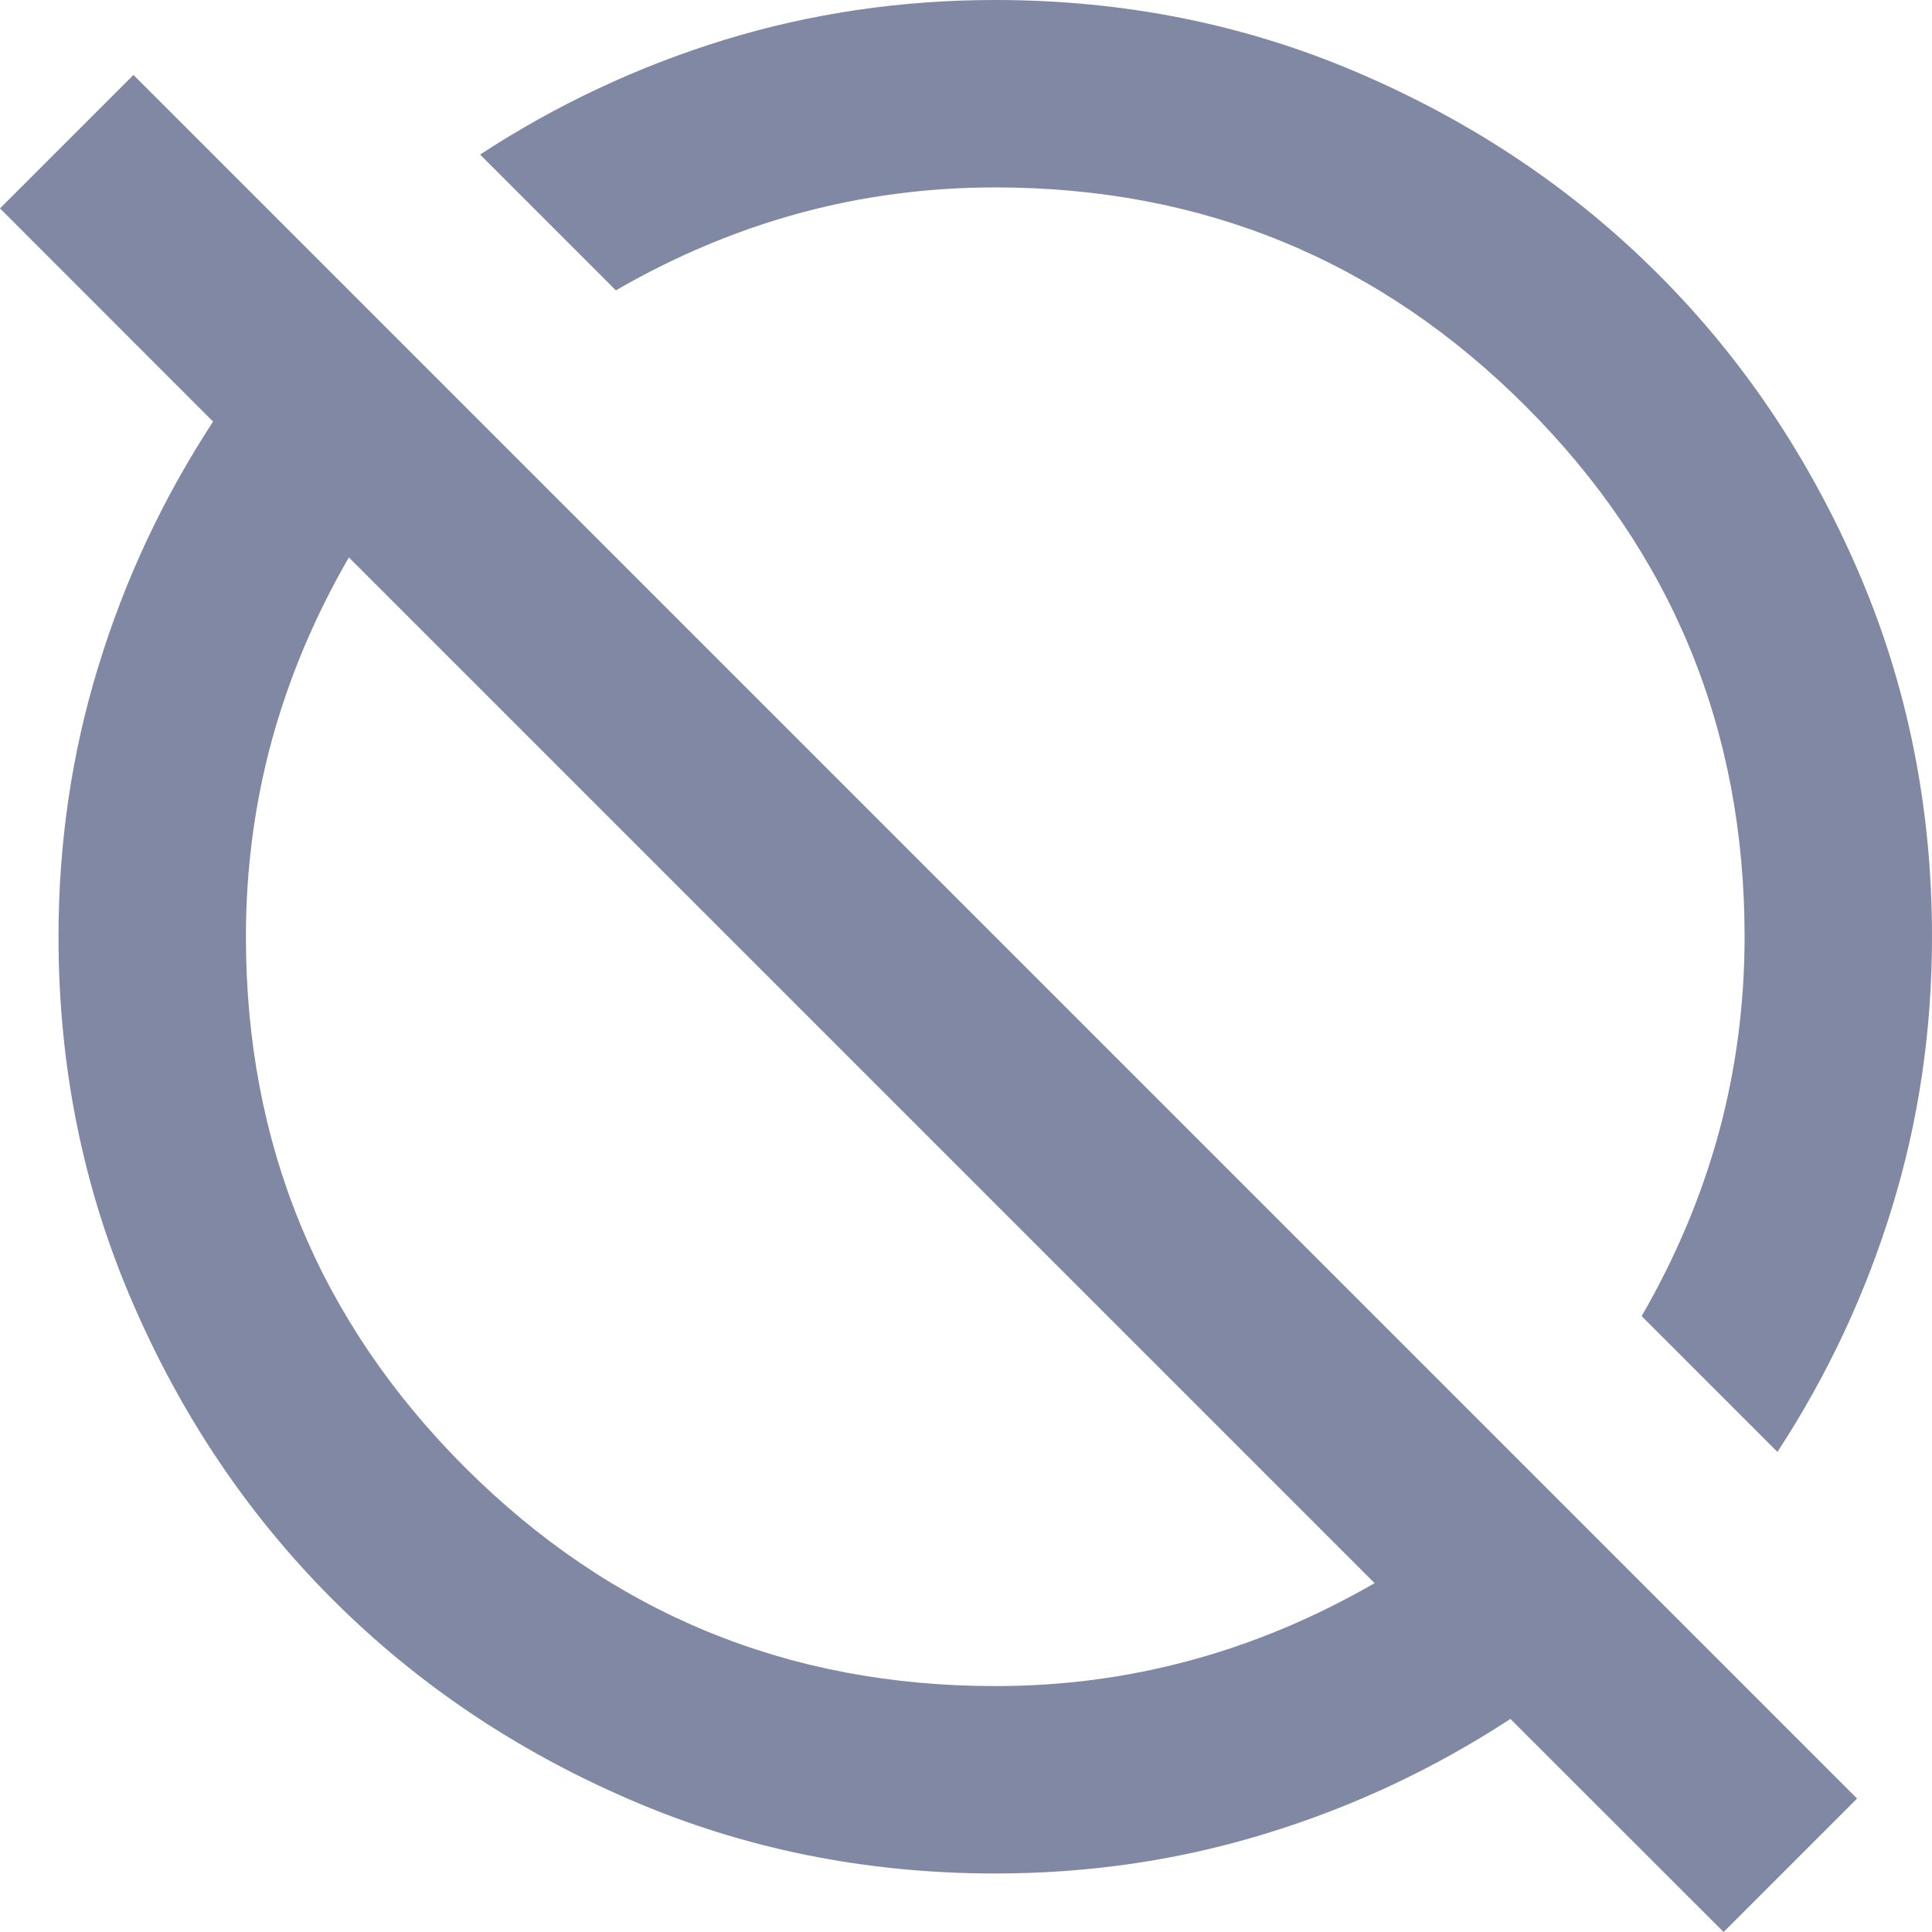
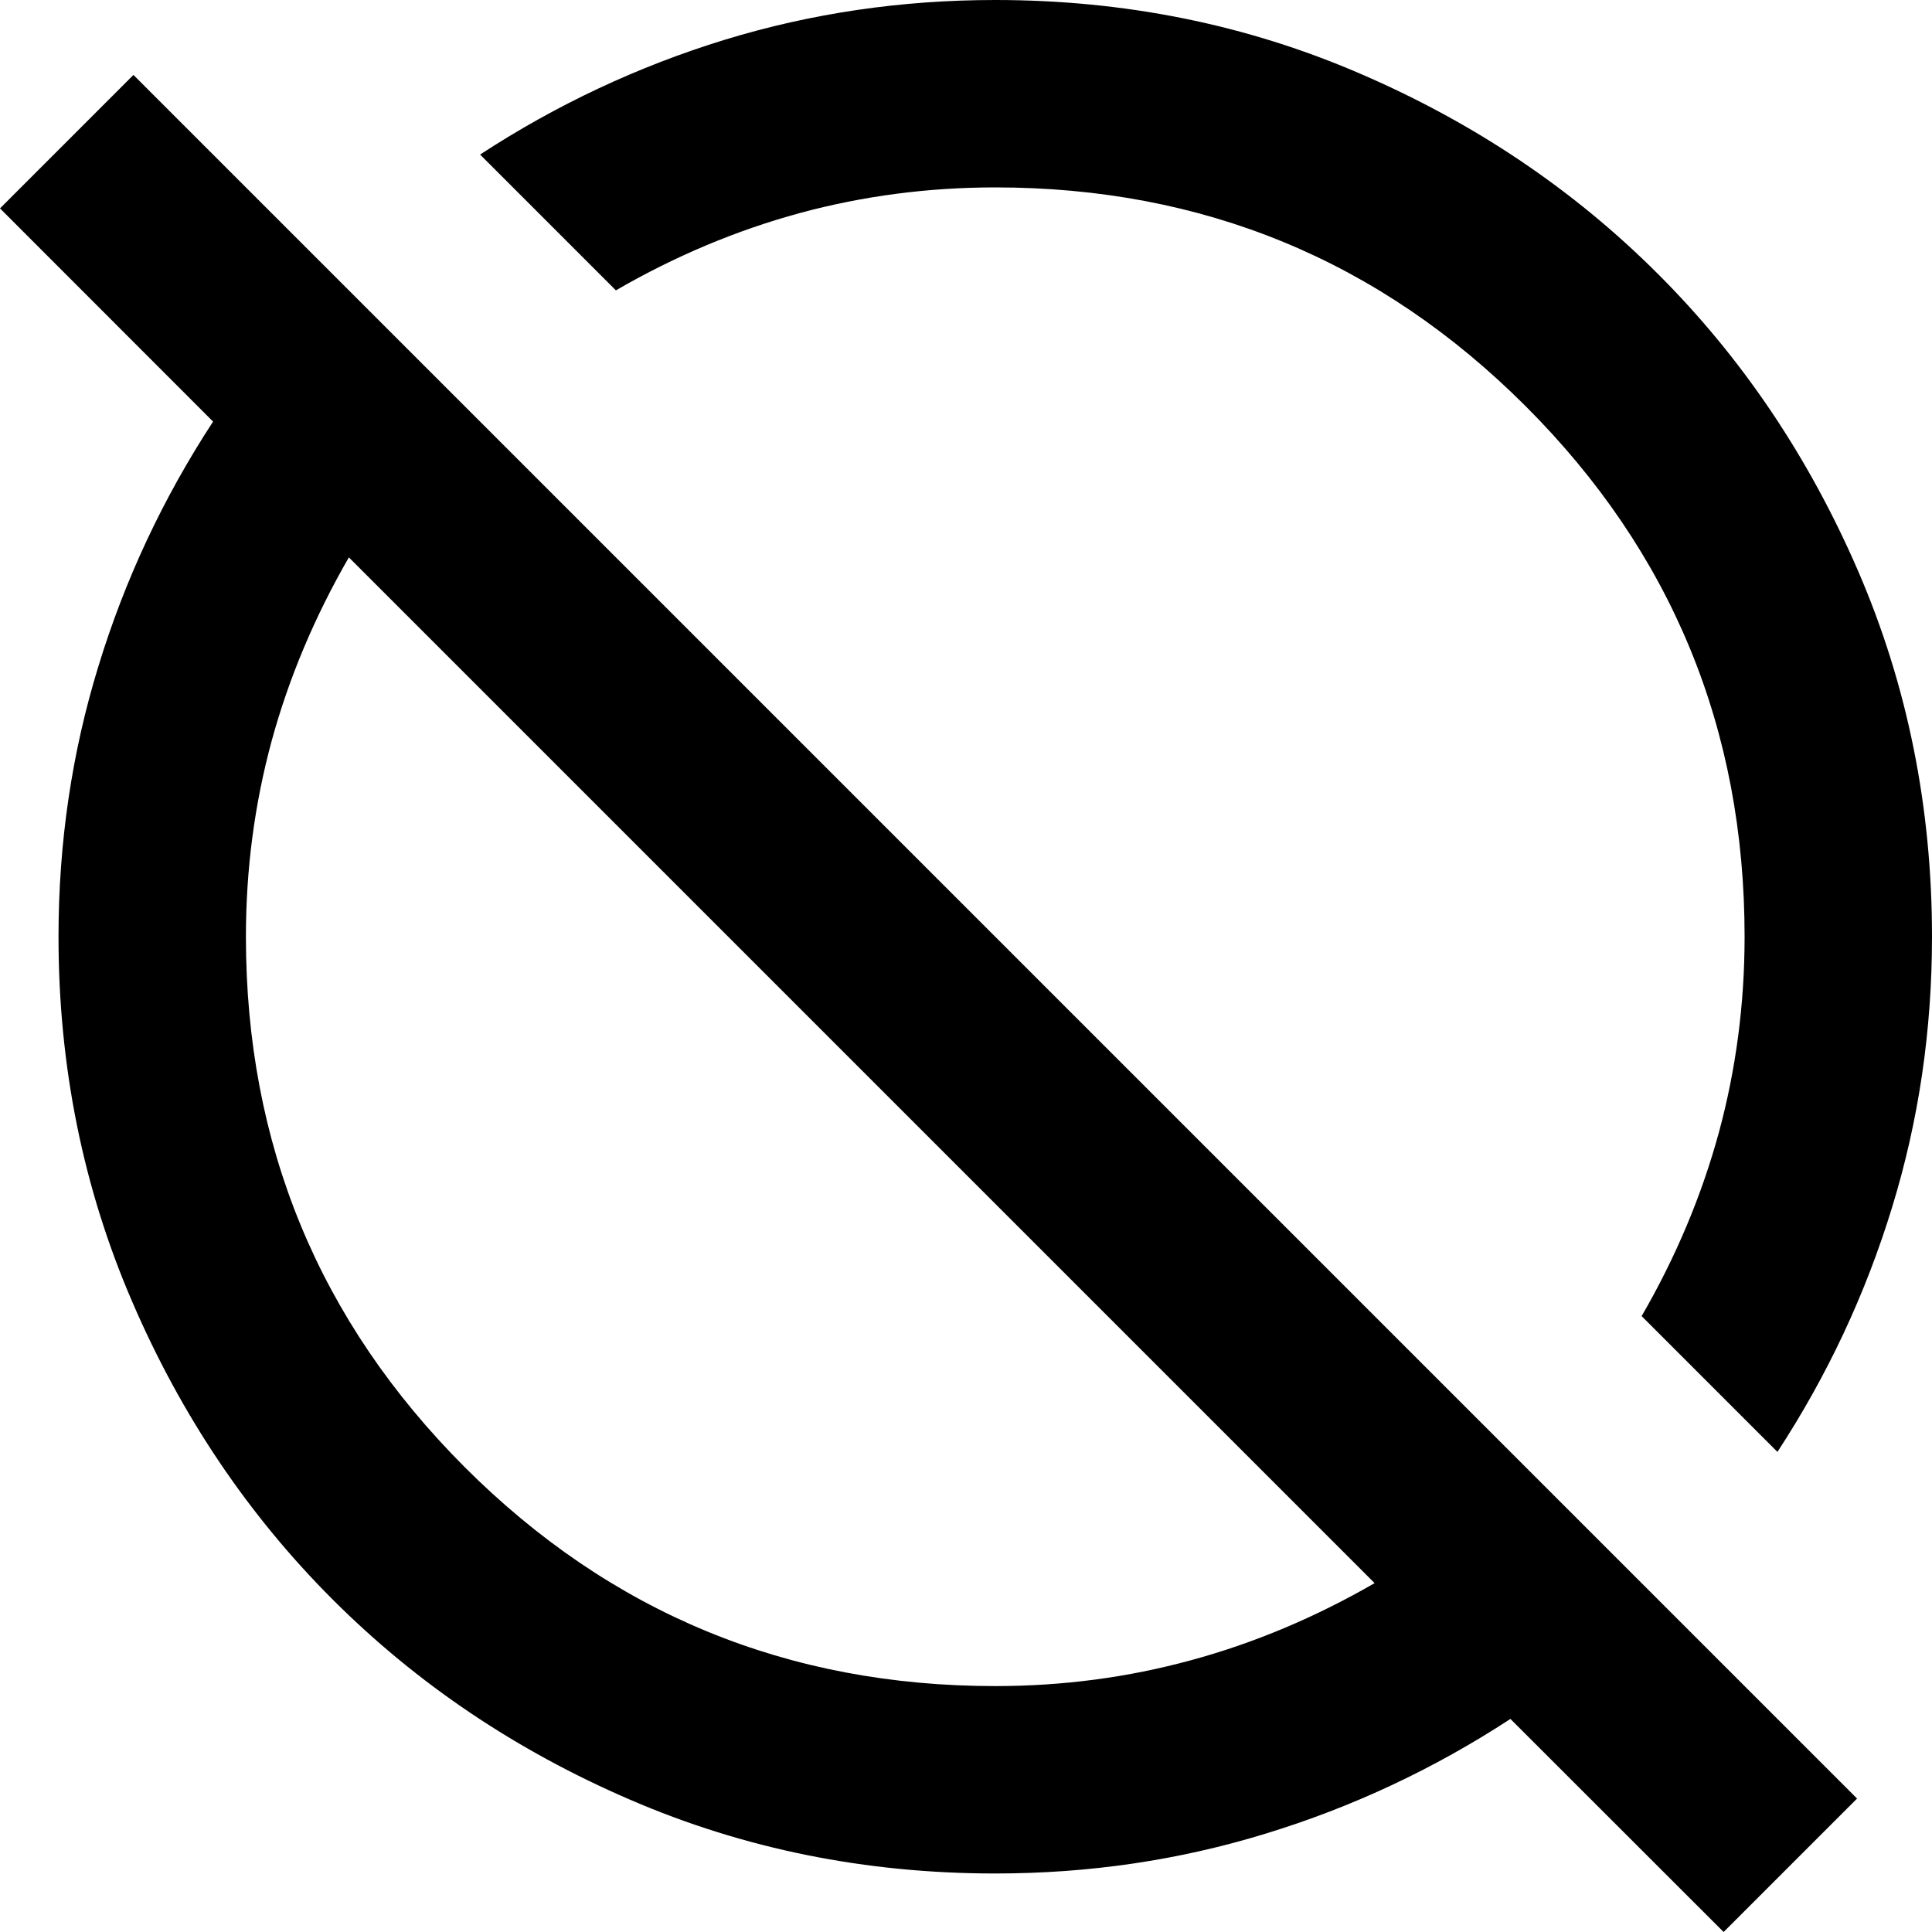
- <svg xmlns="http://www.w3.org/2000/svg" width="14" height="14" viewBox="0 0 14 14" fill="none">
-   <path id="Vector" d="M12.49 14L10.945 12.456C10.391 12.818 9.8 13.095 9.172 13.287C8.544 13.48 7.891 13.576 7.212 13.576C6.273 13.576 5.391 13.398 4.565 13.041C3.739 12.685 3.021 12.201 2.41 11.59C1.799 10.979 1.315 10.261 0.959 9.435C0.602 8.609 0.424 7.727 0.424 6.788C0.424 6.109 0.52 5.456 0.713 4.828C0.905 4.2 1.182 3.609 1.544 3.055L0 1.51L0.967 0.543L13.457 13.033L12.49 14ZM7.212 12.218C7.699 12.218 8.171 12.156 8.629 12.031C9.087 11.907 9.531 11.72 9.961 11.472L2.528 4.039C2.28 4.469 2.093 4.913 1.968 5.371C1.844 5.829 1.782 6.301 1.782 6.788C1.782 8.293 2.311 9.574 3.368 10.632C4.426 11.689 5.707 12.218 7.212 12.218ZM12.88 10.521L11.896 9.537C12.145 9.107 12.331 8.663 12.456 8.205C12.58 7.747 12.642 7.274 12.642 6.788C12.642 5.283 12.114 4.002 11.056 2.944C9.998 1.886 8.717 1.358 7.212 1.358C6.726 1.358 6.253 1.42 5.795 1.544C5.337 1.669 4.893 1.855 4.463 2.104L3.479 1.12C4.033 0.758 4.624 0.481 5.252 0.288C5.88 0.096 6.533 0 7.212 0C8.151 0 9.034 0.178 9.859 0.535C10.685 0.891 11.404 1.375 12.014 1.985C12.626 2.596 13.109 3.315 13.466 4.141C13.822 4.966 14 5.849 14 6.788C14 7.467 13.904 8.12 13.711 8.748C13.519 9.376 13.242 9.967 12.88 10.521Z" fill="#8088A3" />
+ <svg xmlns="http://www.w3.org/2000/svg" width="1em" height="1em" viewBox="0 0 14 14" fill="none">
+   <path id="Vector" d="M12.49 14L10.945 12.456C10.391 12.818 9.8 13.095 9.172 13.287C8.544 13.48 7.891 13.576 7.212 13.576C6.273 13.576 5.391 13.398 4.565 13.041C3.739 12.685 3.021 12.201 2.41 11.59C1.799 10.979 1.315 10.261 0.959 9.435C0.602 8.609 0.424 7.727 0.424 6.788C0.424 6.109 0.52 5.456 0.713 4.828C0.905 4.2 1.182 3.609 1.544 3.055L0 1.51L0.967 0.543L13.457 13.033L12.49 14ZM7.212 12.218C7.699 12.218 8.171 12.156 8.629 12.031C9.087 11.907 9.531 11.72 9.961 11.472L2.528 4.039C2.28 4.469 2.093 4.913 1.968 5.371C1.844 5.829 1.782 6.301 1.782 6.788C1.782 8.293 2.311 9.574 3.368 10.632C4.426 11.689 5.707 12.218 7.212 12.218ZM12.88 10.521L11.896 9.537C12.145 9.107 12.331 8.663 12.456 8.205C12.58 7.747 12.642 7.274 12.642 6.788C12.642 5.283 12.114 4.002 11.056 2.944C9.998 1.886 8.717 1.358 7.212 1.358C6.726 1.358 6.253 1.42 5.795 1.544C5.337 1.669 4.893 1.855 4.463 2.104L3.479 1.12C4.033 0.758 4.624 0.481 5.252 0.288C5.88 0.096 6.533 0 7.212 0C8.151 0 9.034 0.178 9.859 0.535C10.685 0.891 11.404 1.375 12.014 1.985C12.626 2.596 13.109 3.315 13.466 4.141C13.822 4.966 14 5.849 14 6.788C14 7.467 13.904 8.12 13.711 8.748C13.519 9.376 13.242 9.967 12.88 10.521Z" fill="currentColor" />
</svg>
